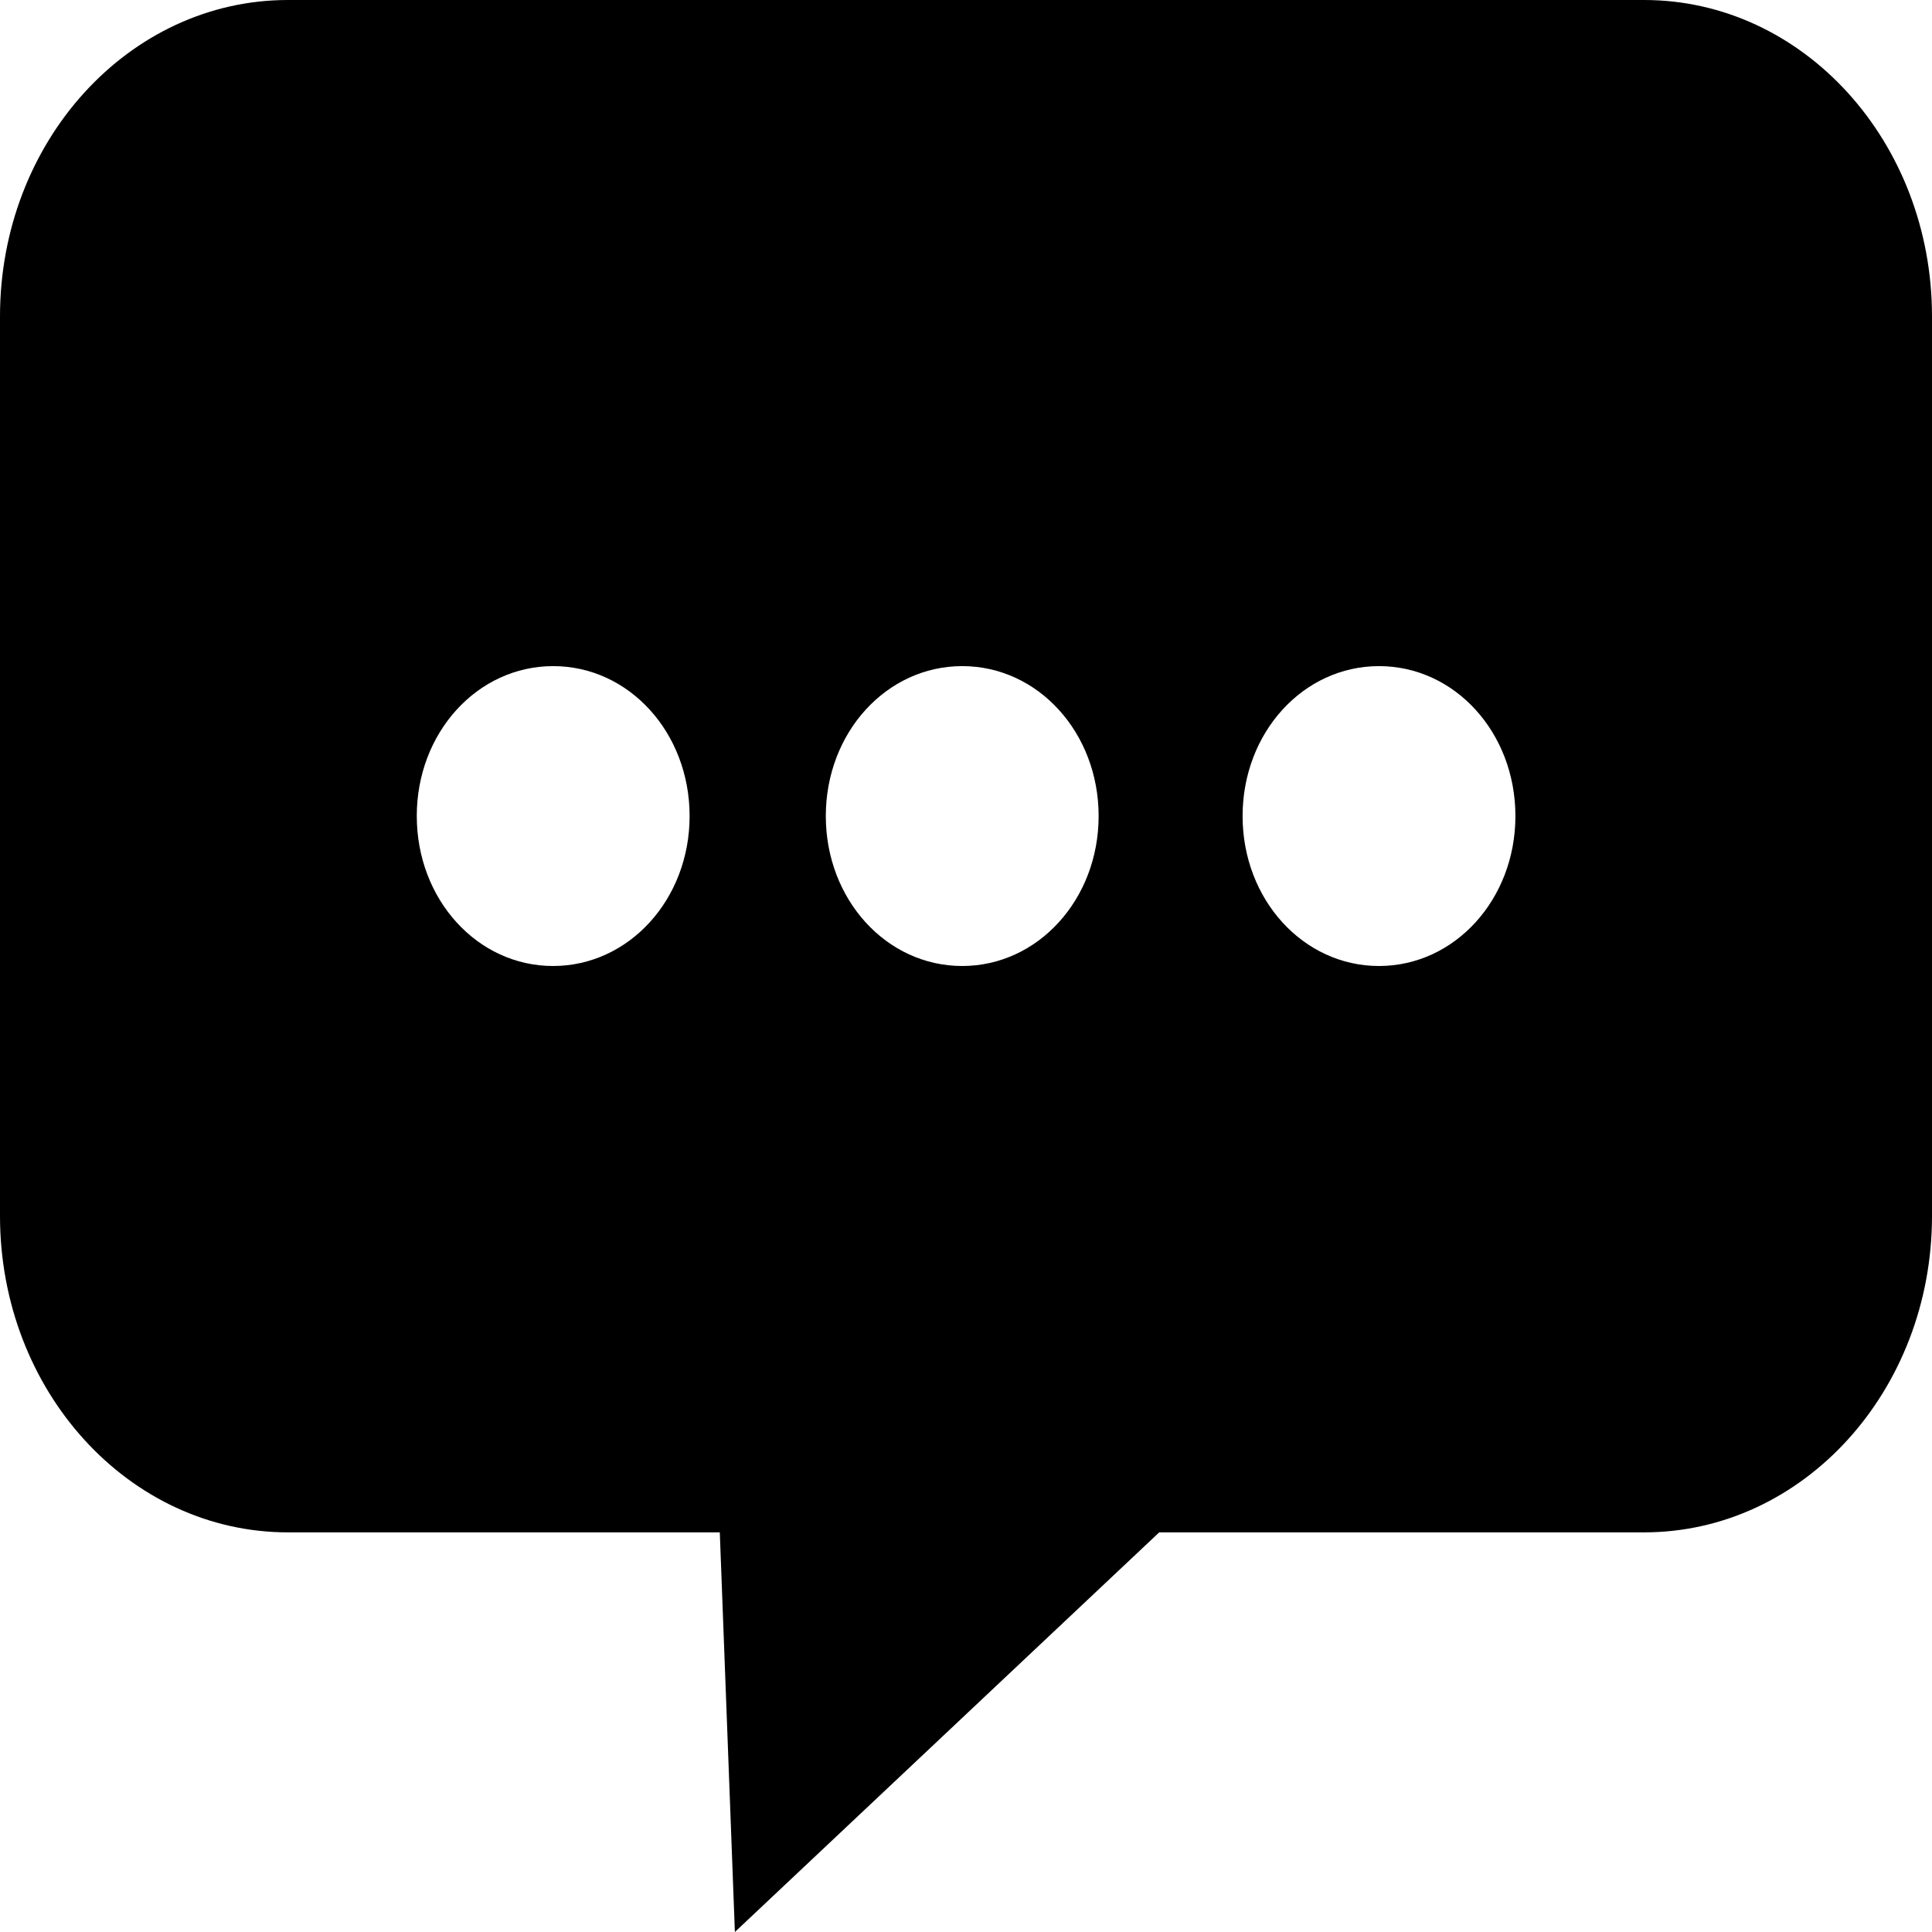
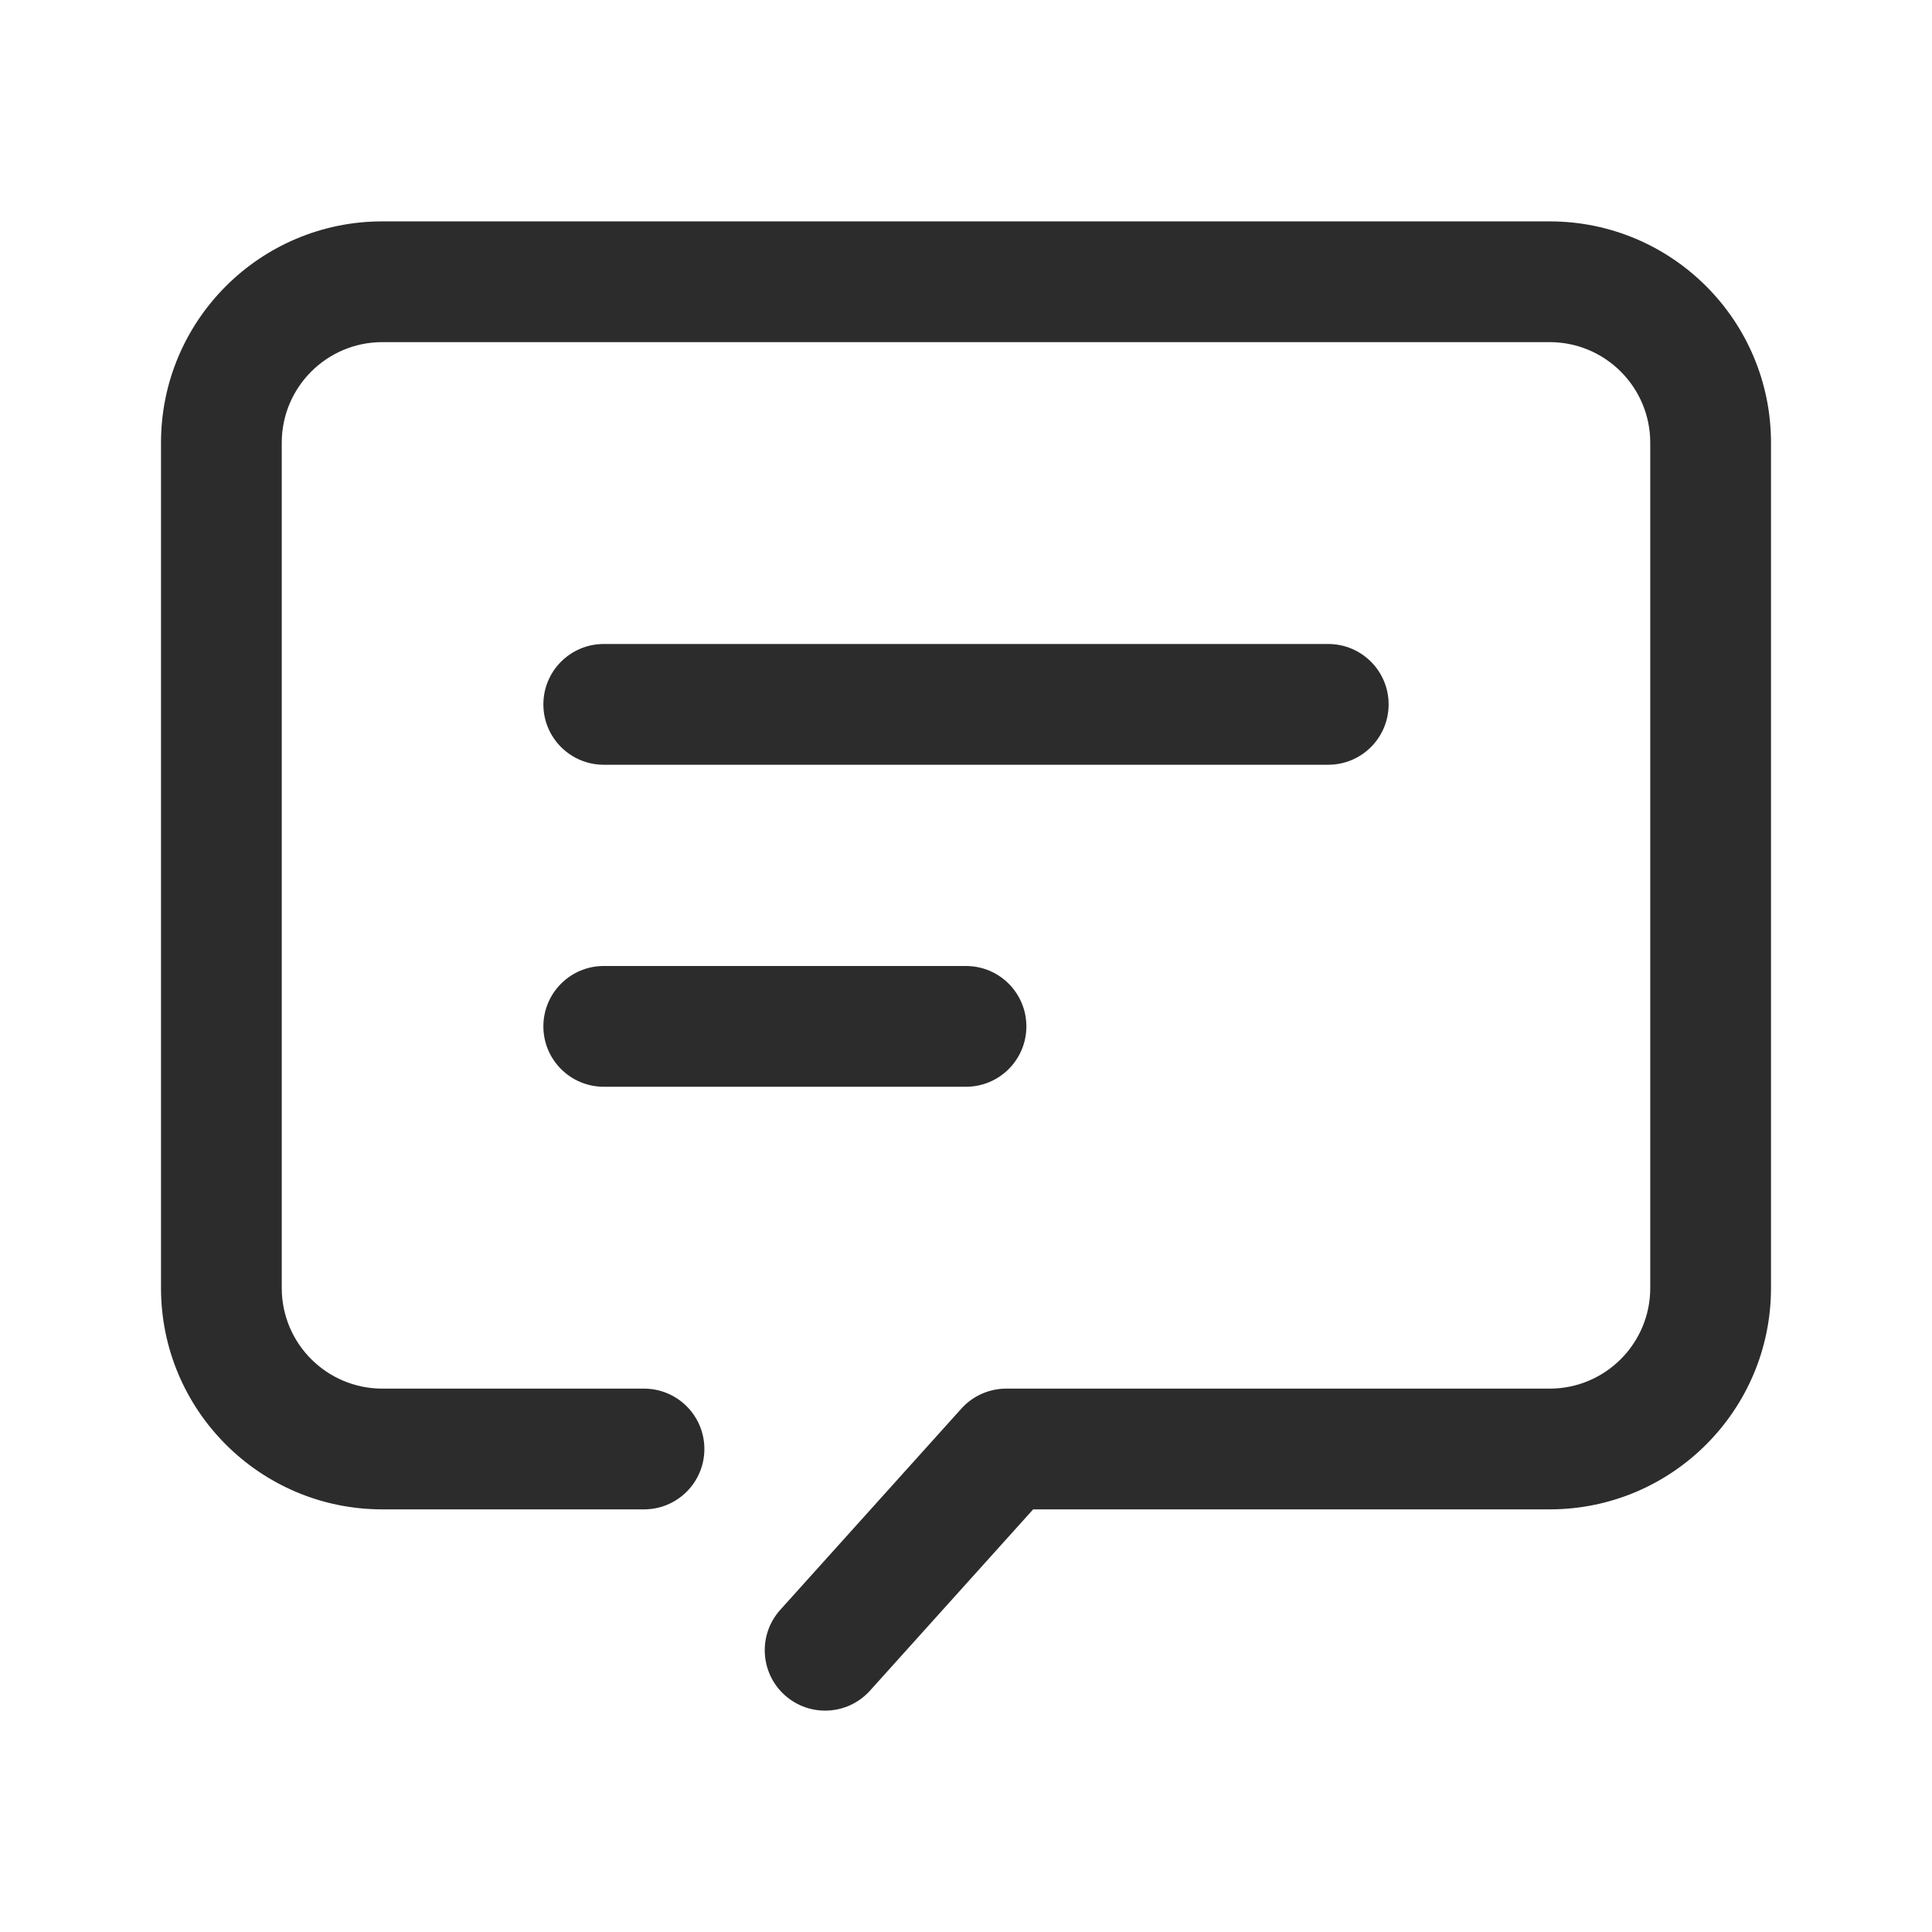
- <svg xmlns="http://www.w3.org/2000/svg" width="128" height="128">
-   <path d="M0 20.967v59.59c0 11.59 8.537 20.966 19.075 20.966h28.613l1 26.477L76.8 101.523h32.125c10.538 0 19.075-9.377 19.075-20.966v-59.59C128 9.377 119.463 0 108.925 0h-89.85C8.538 0 0 9.377 0 20.967zm82.325 33.1c0-5.524 4.013-9.935 9.037-9.935 5.026 0 9.038 4.41 9.038 9.934 0 5.524-4.025 9.934-9.038 9.934-5.024 0-9.037-4.41-9.037-9.934zm-27.613 0c0-5.524 4.013-9.935 9.038-9.935s9.037 4.41 9.037 9.934c0 5.524-4.025 9.934-9.037 9.934-5.025 0-9.038-4.41-9.038-9.934zm-27.1 0c0-5.524 4.013-9.935 9.038-9.935s9.038 4.41 9.038 9.934c0 5.524-4.026 9.934-9.05 9.934-5.013 0-9.025-4.41-9.025-9.934z" />
+ <svg xmlns="http://www.w3.org/2000/svg" t="1713412216552" class="icon" viewBox="0 0 1024 1024" version="1.1" p-id="6834" id="mx_n_1713412216552" width="128" height="128">
+   <path d="M821.333 800H547.584l-86.464 96.075a32 32 0 1 1-47.573-42.816l96-106.667A32 32 0 0 1 533.333 736h288a53.333 53.333 0 0 0 53.333-53.333V234.667a53.333 53.333 0 0 0-53.333-53.333H202.667a53.333 53.333 0 0 0-53.333 53.333v448a53.333 53.333 0 0 0 53.333 53.333h138.667a32 32 0 0 1 0 64H202.667c-64.8 0-117.333-52.533-117.333-117.333V234.667c0-64.8 52.533-117.333 117.333-117.333h618.667c64.8 0 117.333 52.533 117.333 117.333v448c0 64.8-52.533 117.333-117.333 117.333zM704 341.333a32 32 0 0 1 0 64H320a32 32 0 0 1 0-64h384zM512 512a32 32 0 0 1 0 64H320a32 32 0 0 1 0-64h192z" fill="#2c2c2c" p-id="6835" />
</svg>
